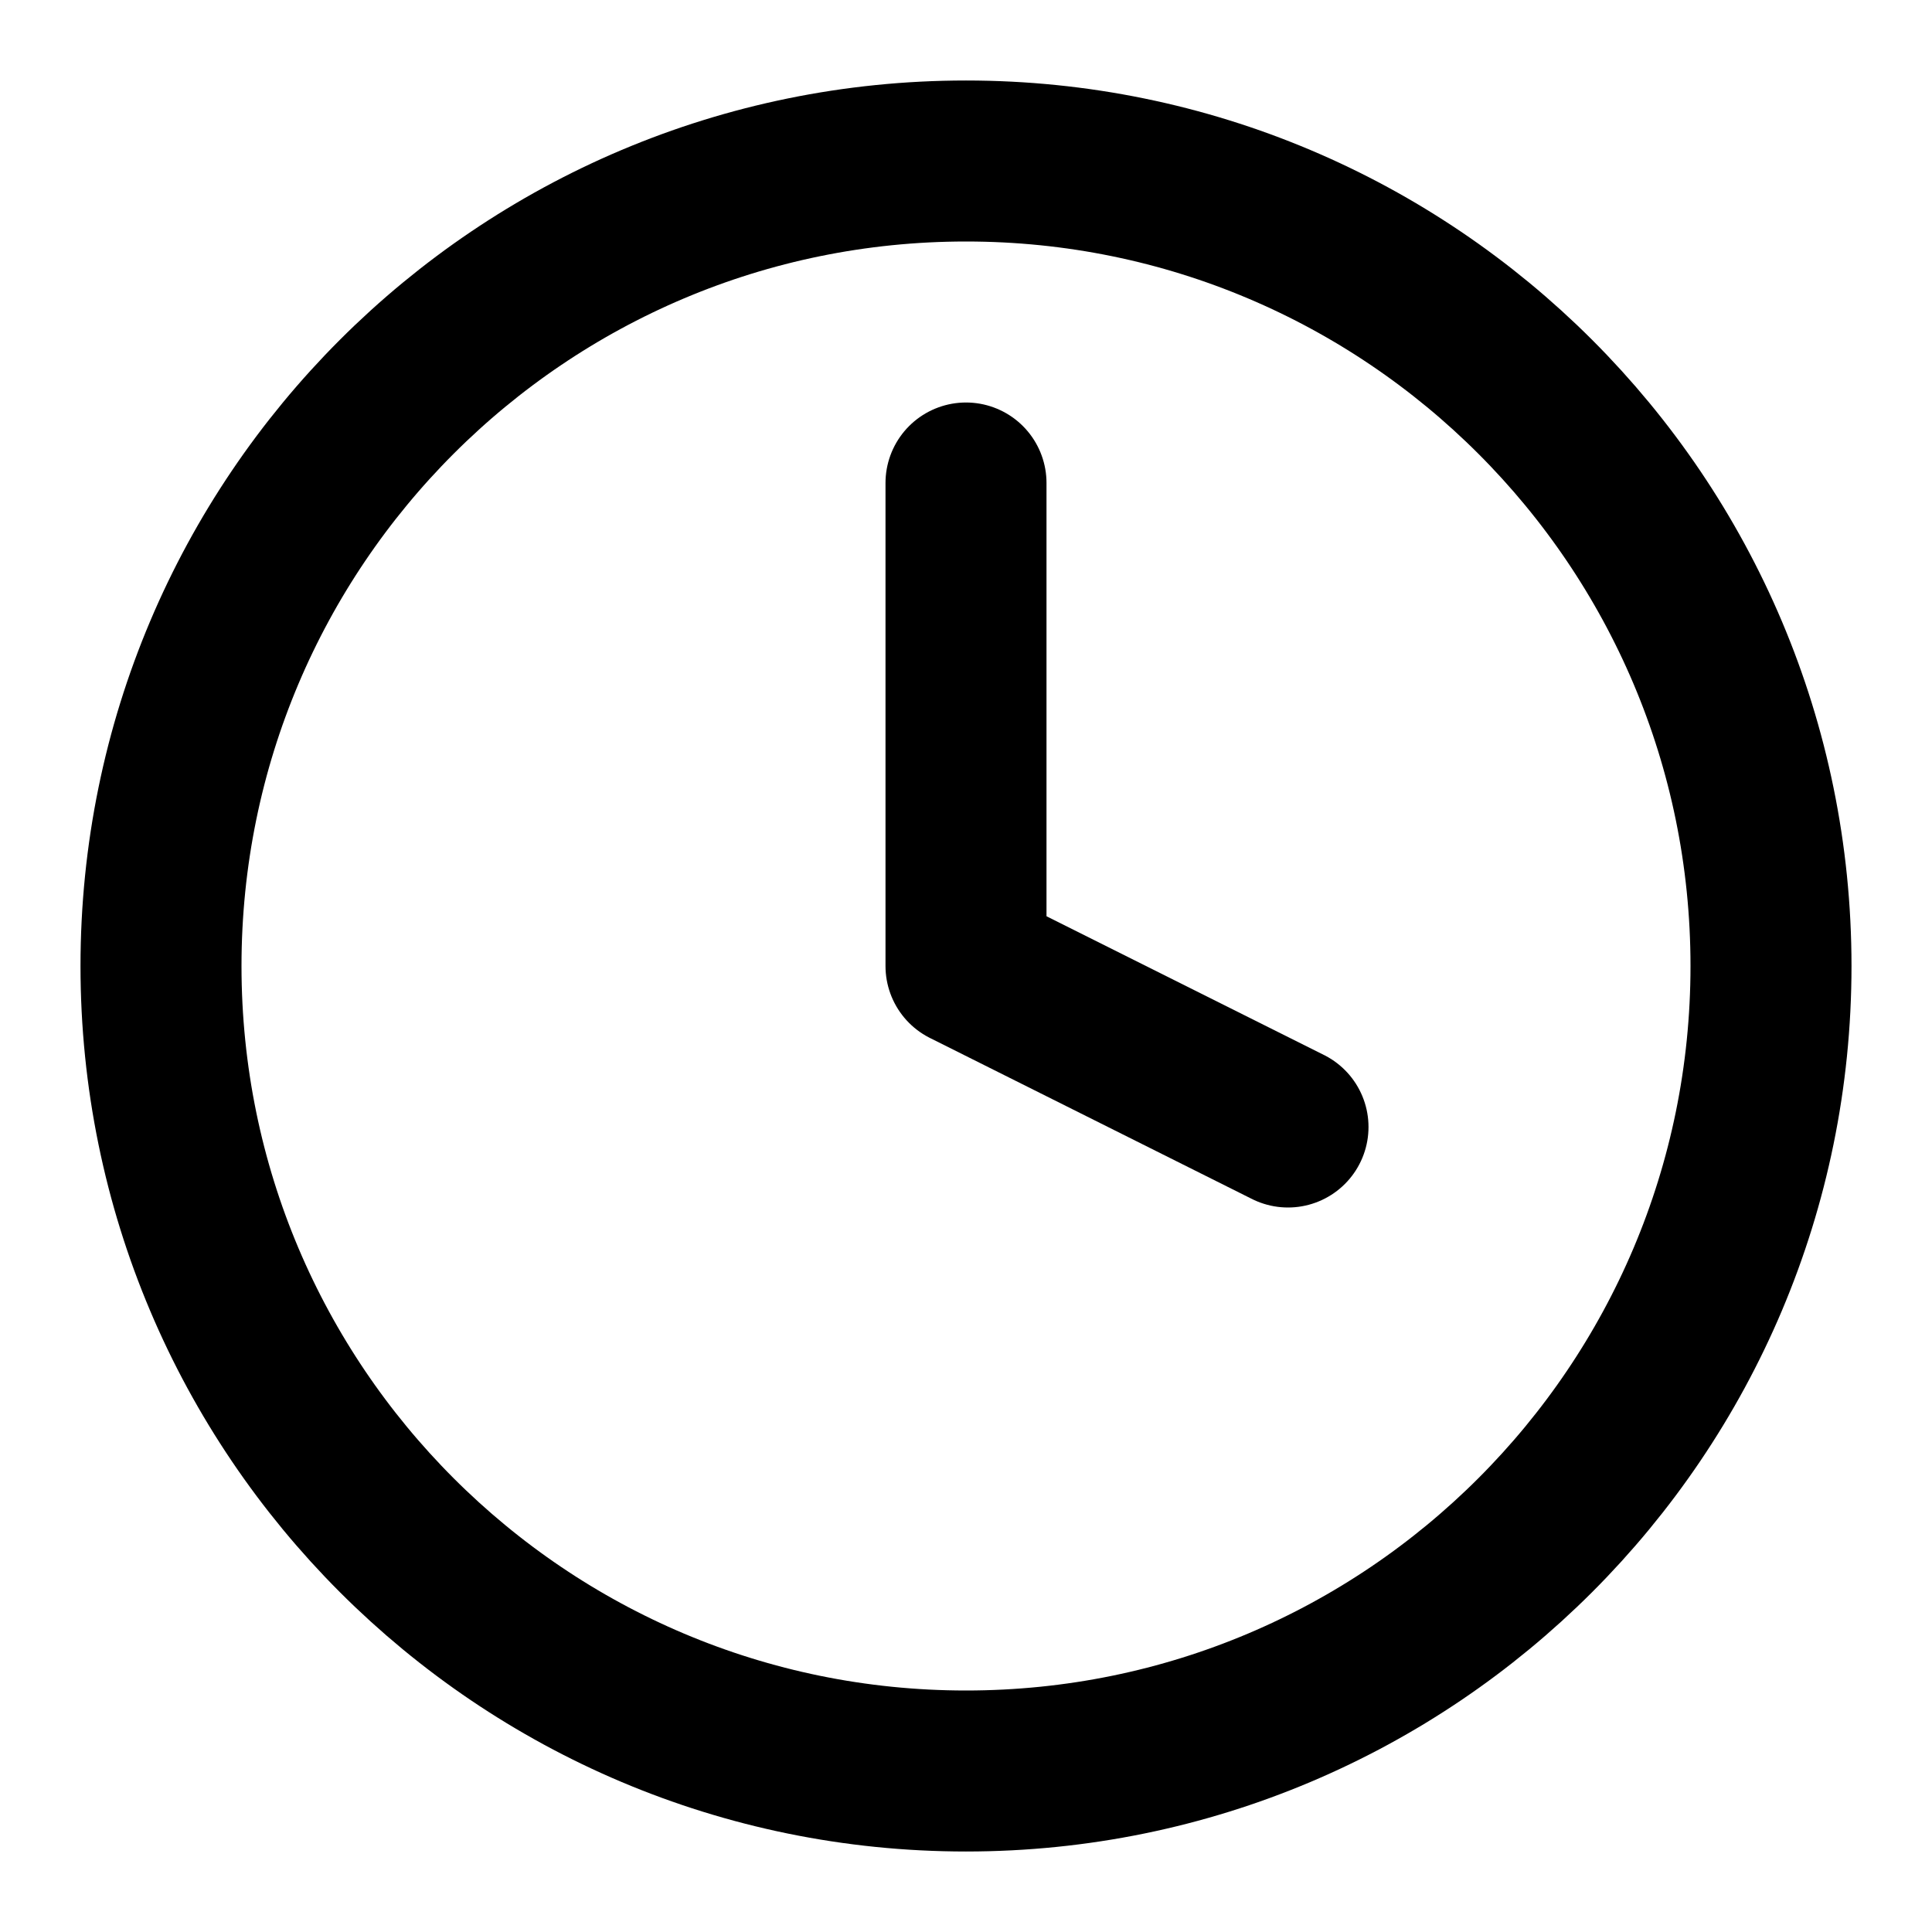
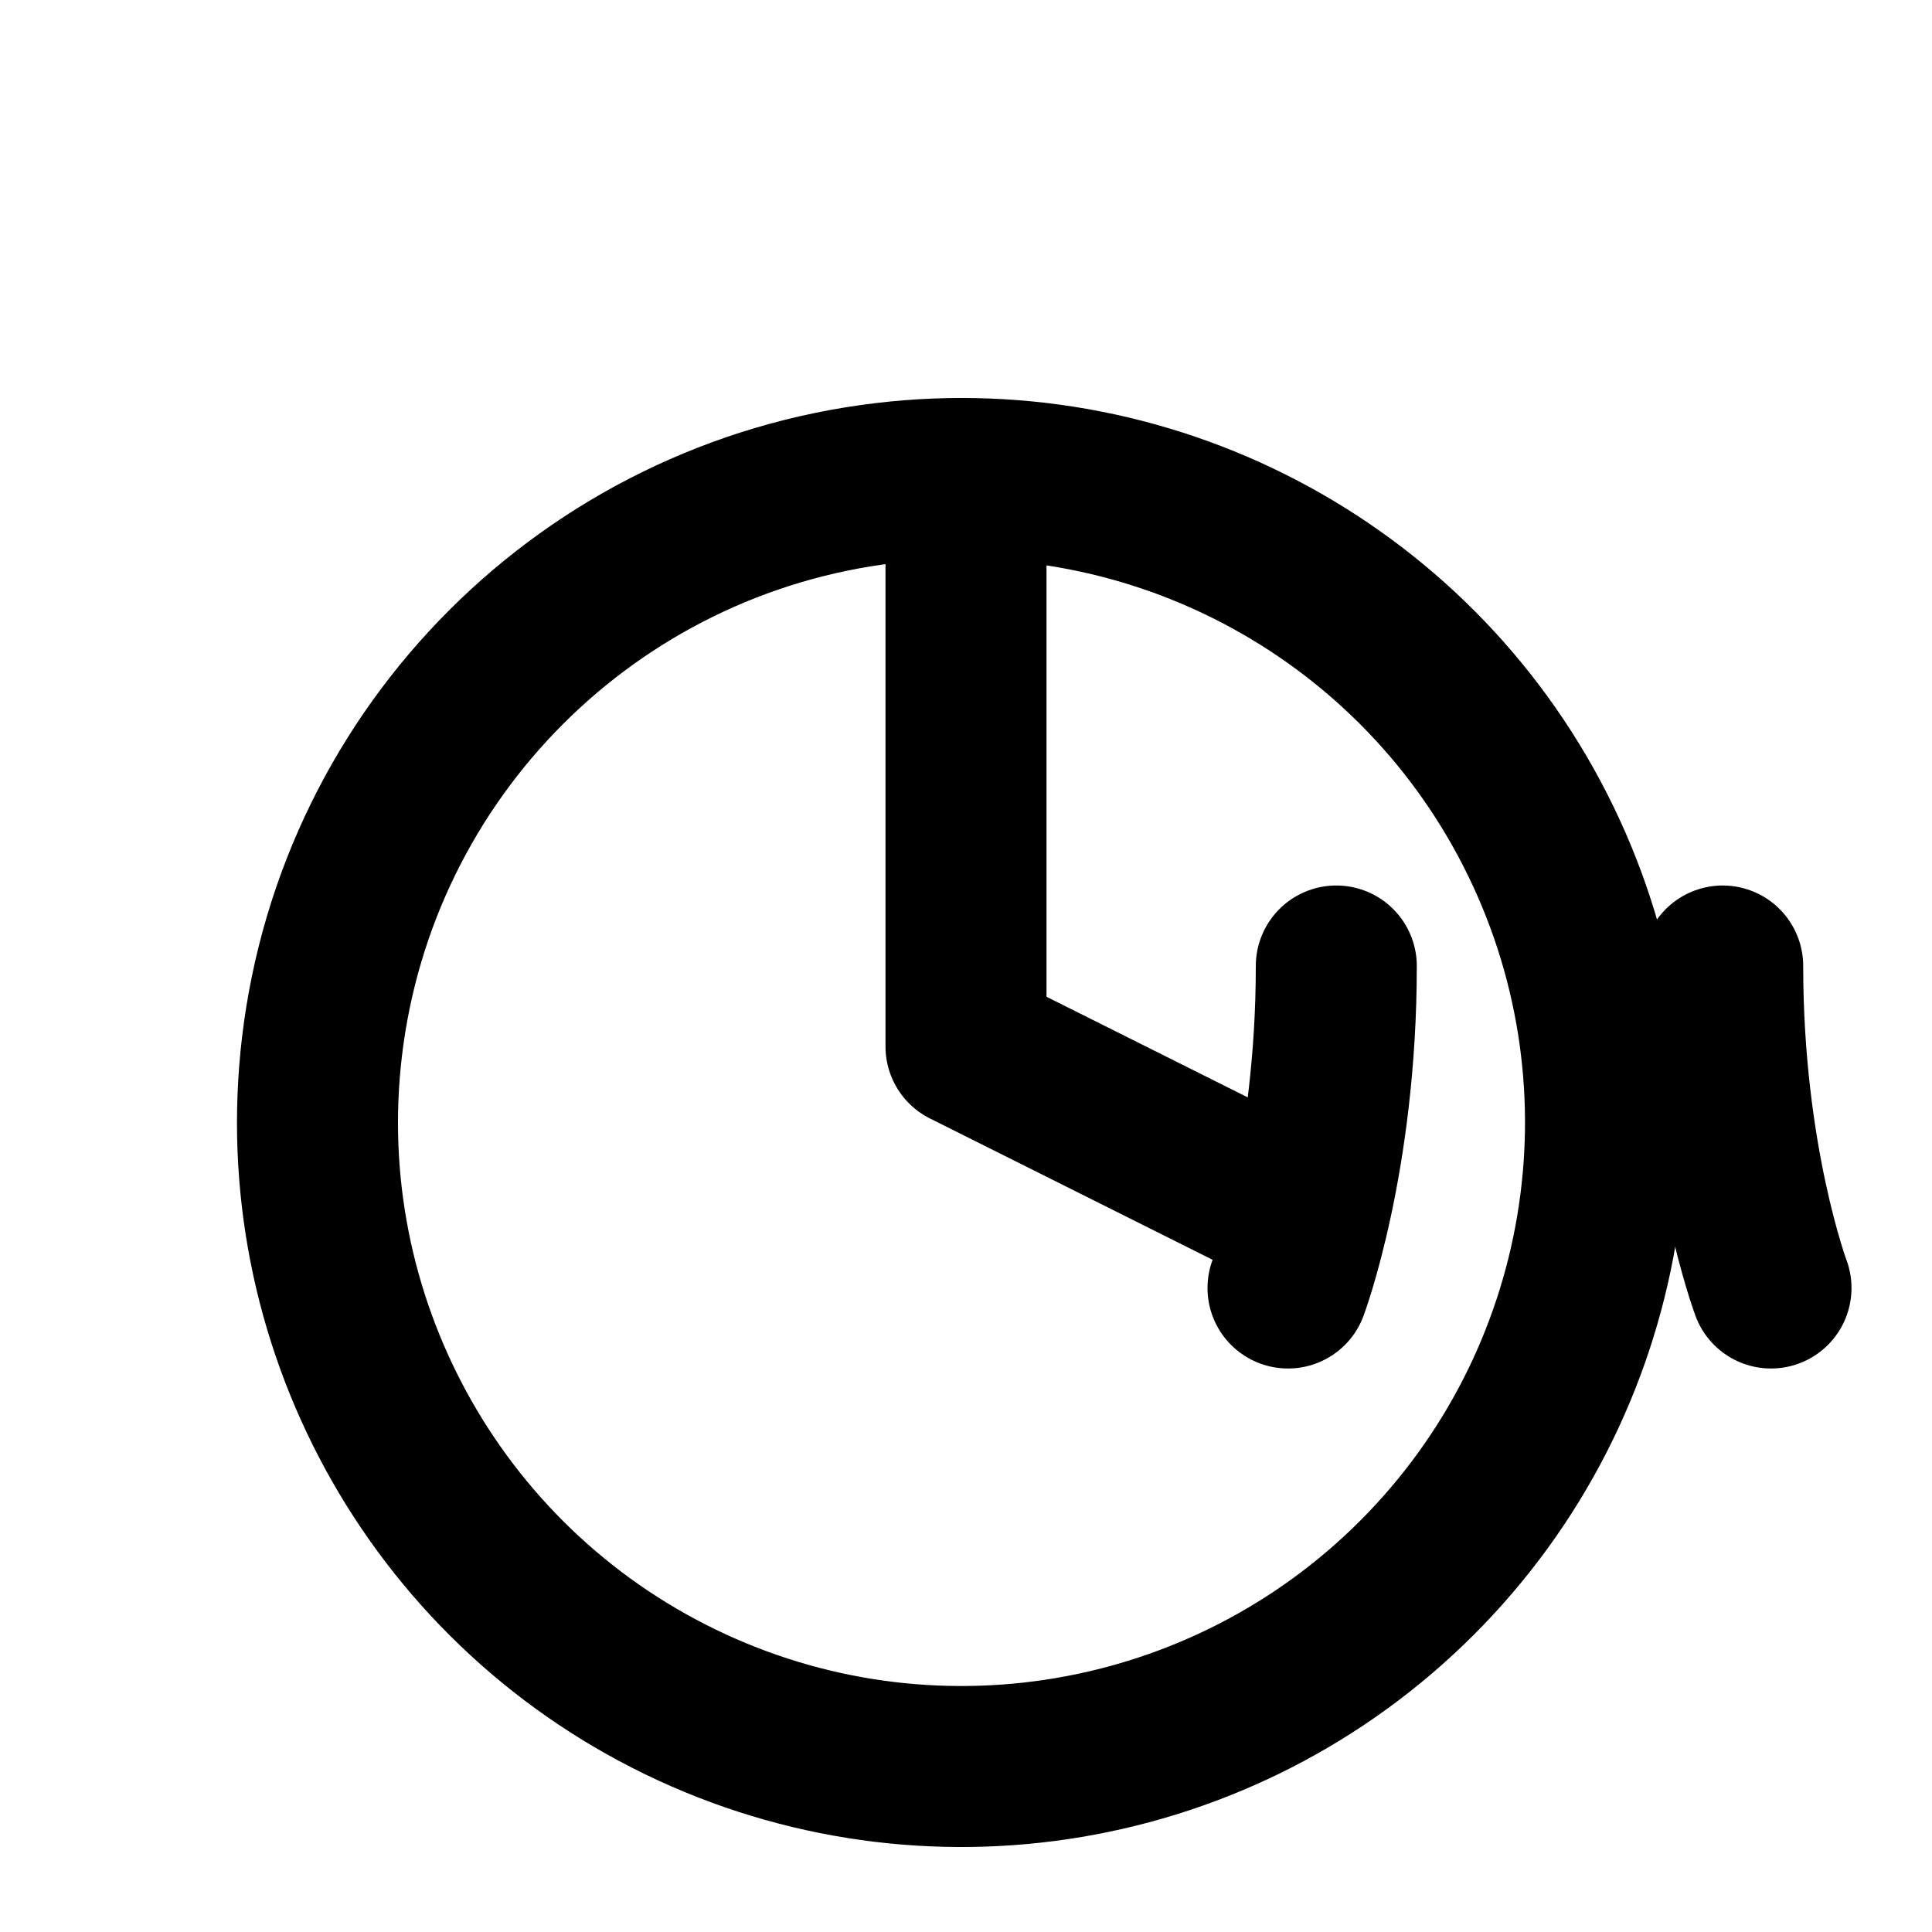
<svg xmlns="http://www.w3.org/2000/svg" width="24" height="24" viewBox="0 0 24 24" fill="none" stroke="currentColor" stroke-width="2" stroke-linecap="round" stroke-linejoin="round">
-   <circle cx="12" cy="12" r="10" />
-   <polyline points="12,6 12,12 16,14" />
+   <path d="M4 13a8 8 0 0 1 7-7 8 8 0 1 1-7 7" />
+   <path d="M12 7v6l4 2" />
+   <path d="M16 16s.6-1.6.6-4" />
+   <path d="M22 16s-.6-1.6-.6-4" />
</svg>
